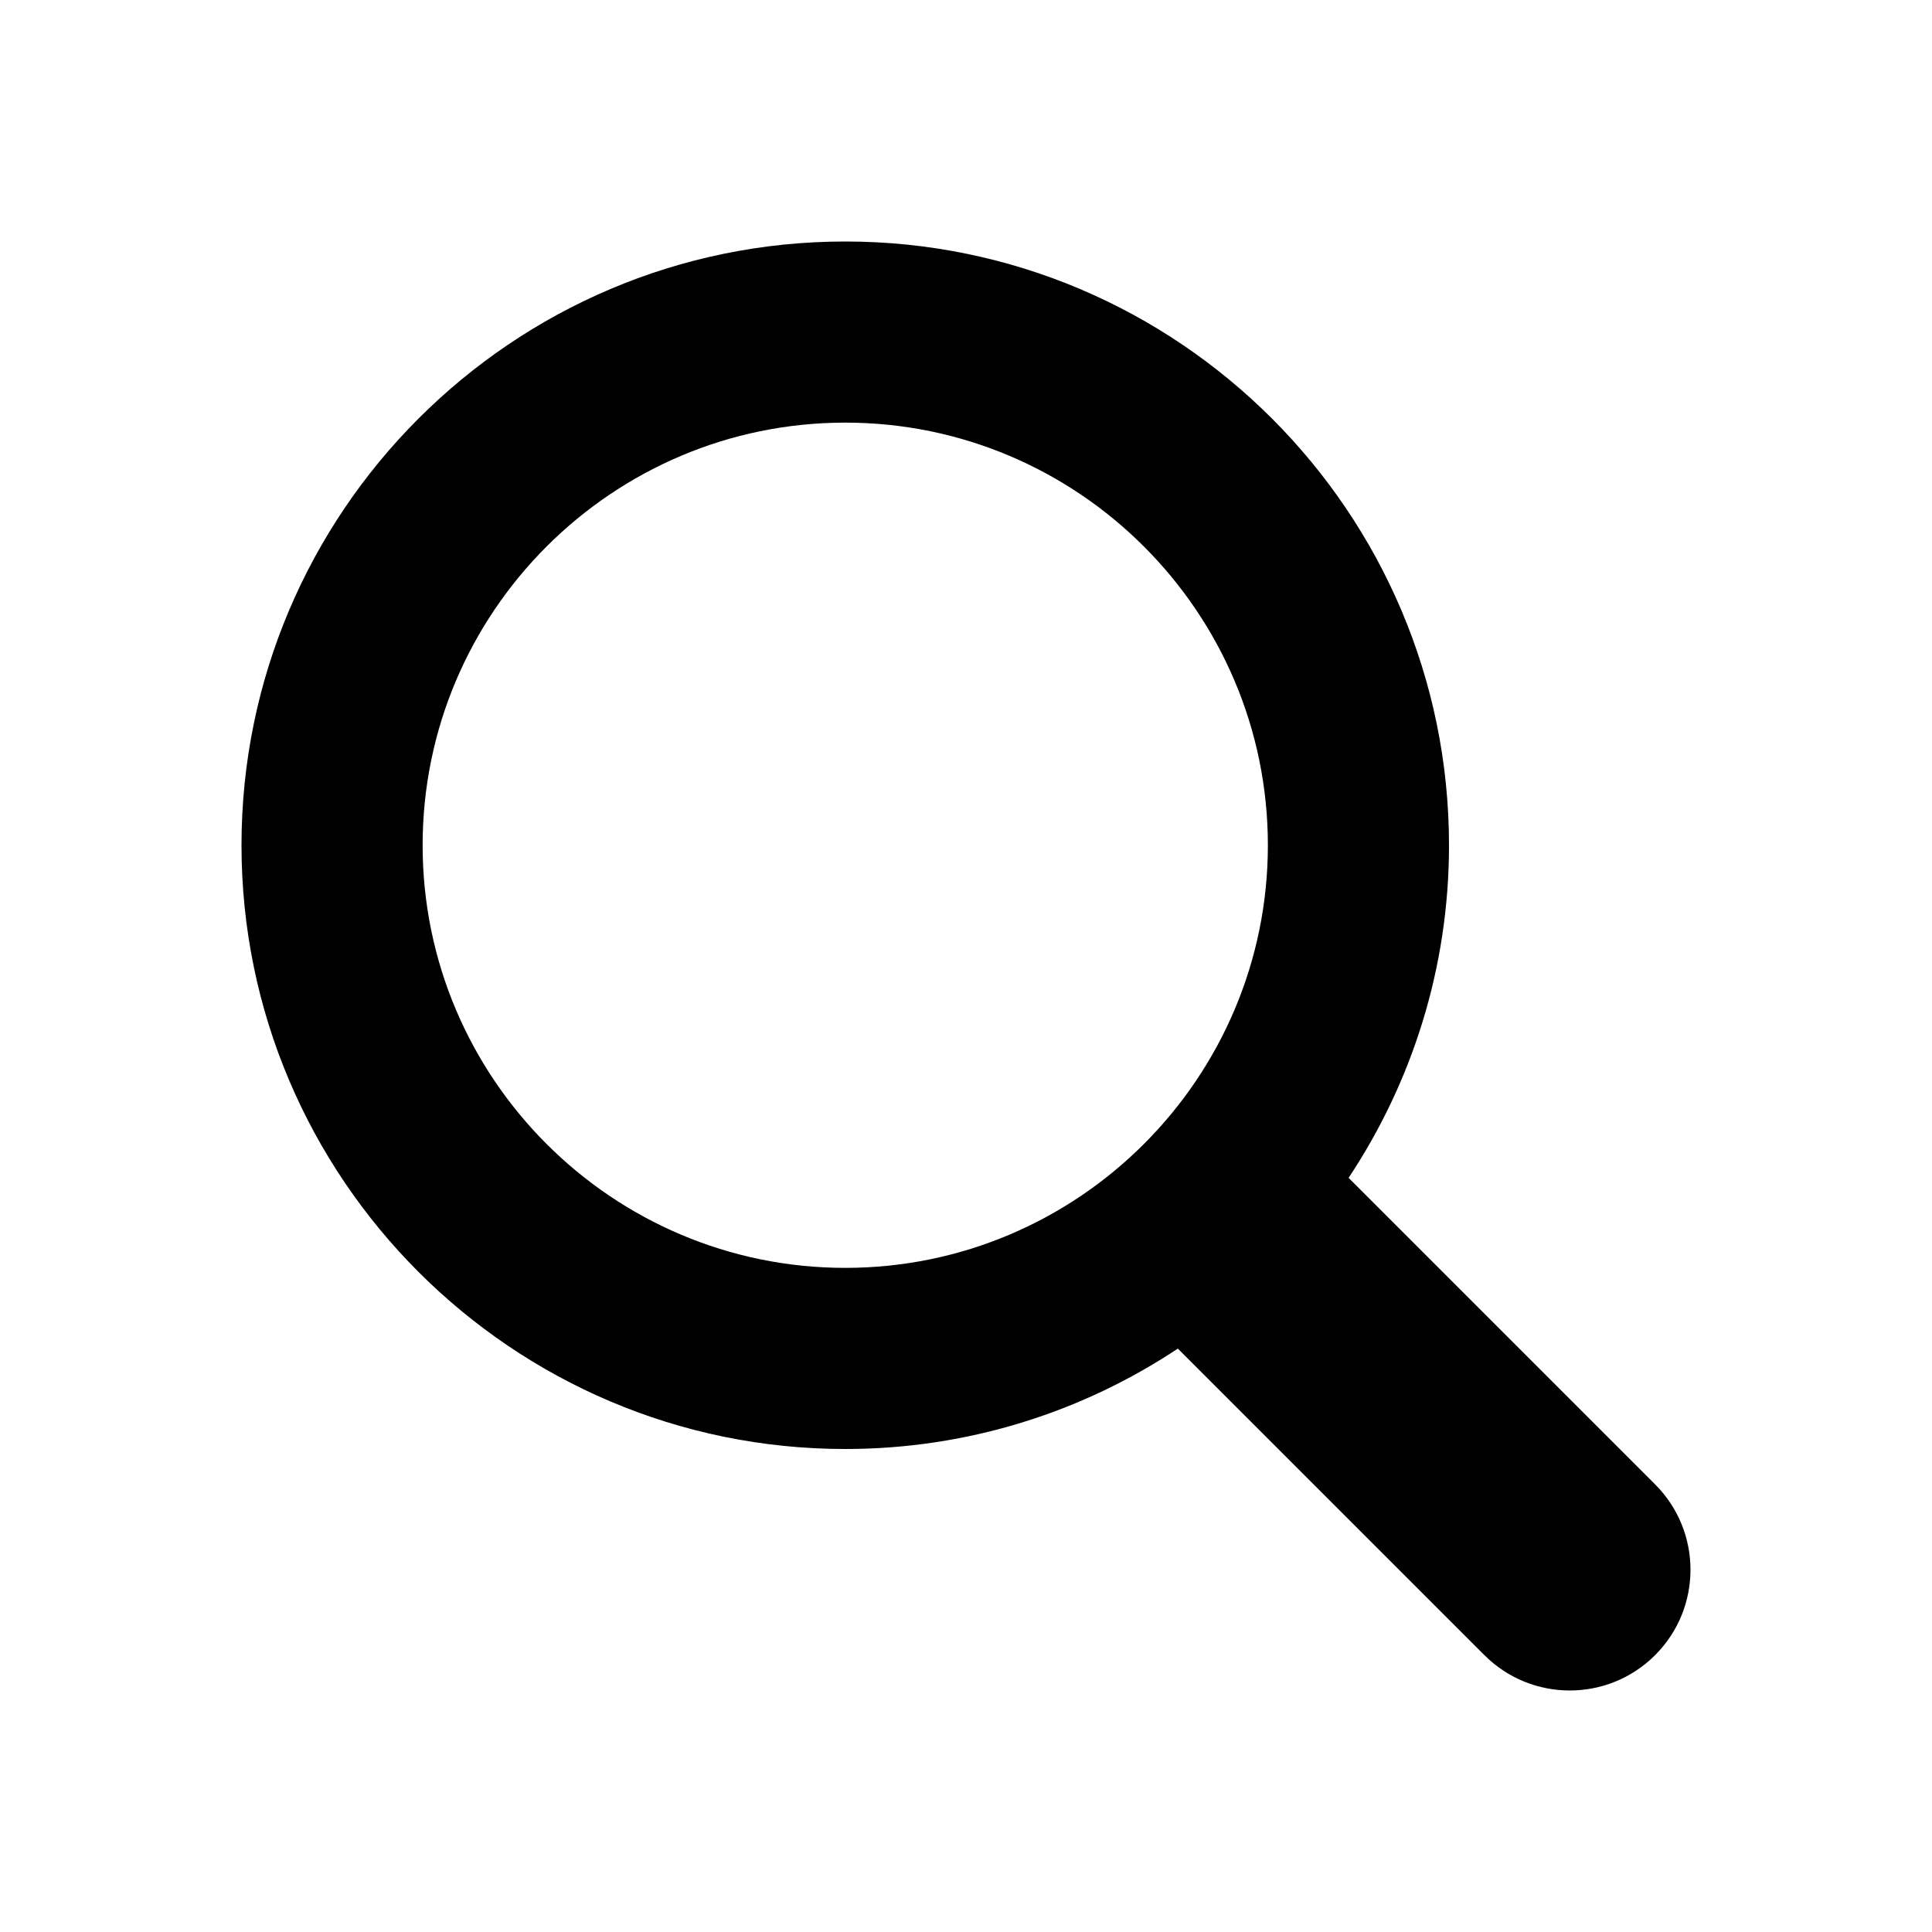
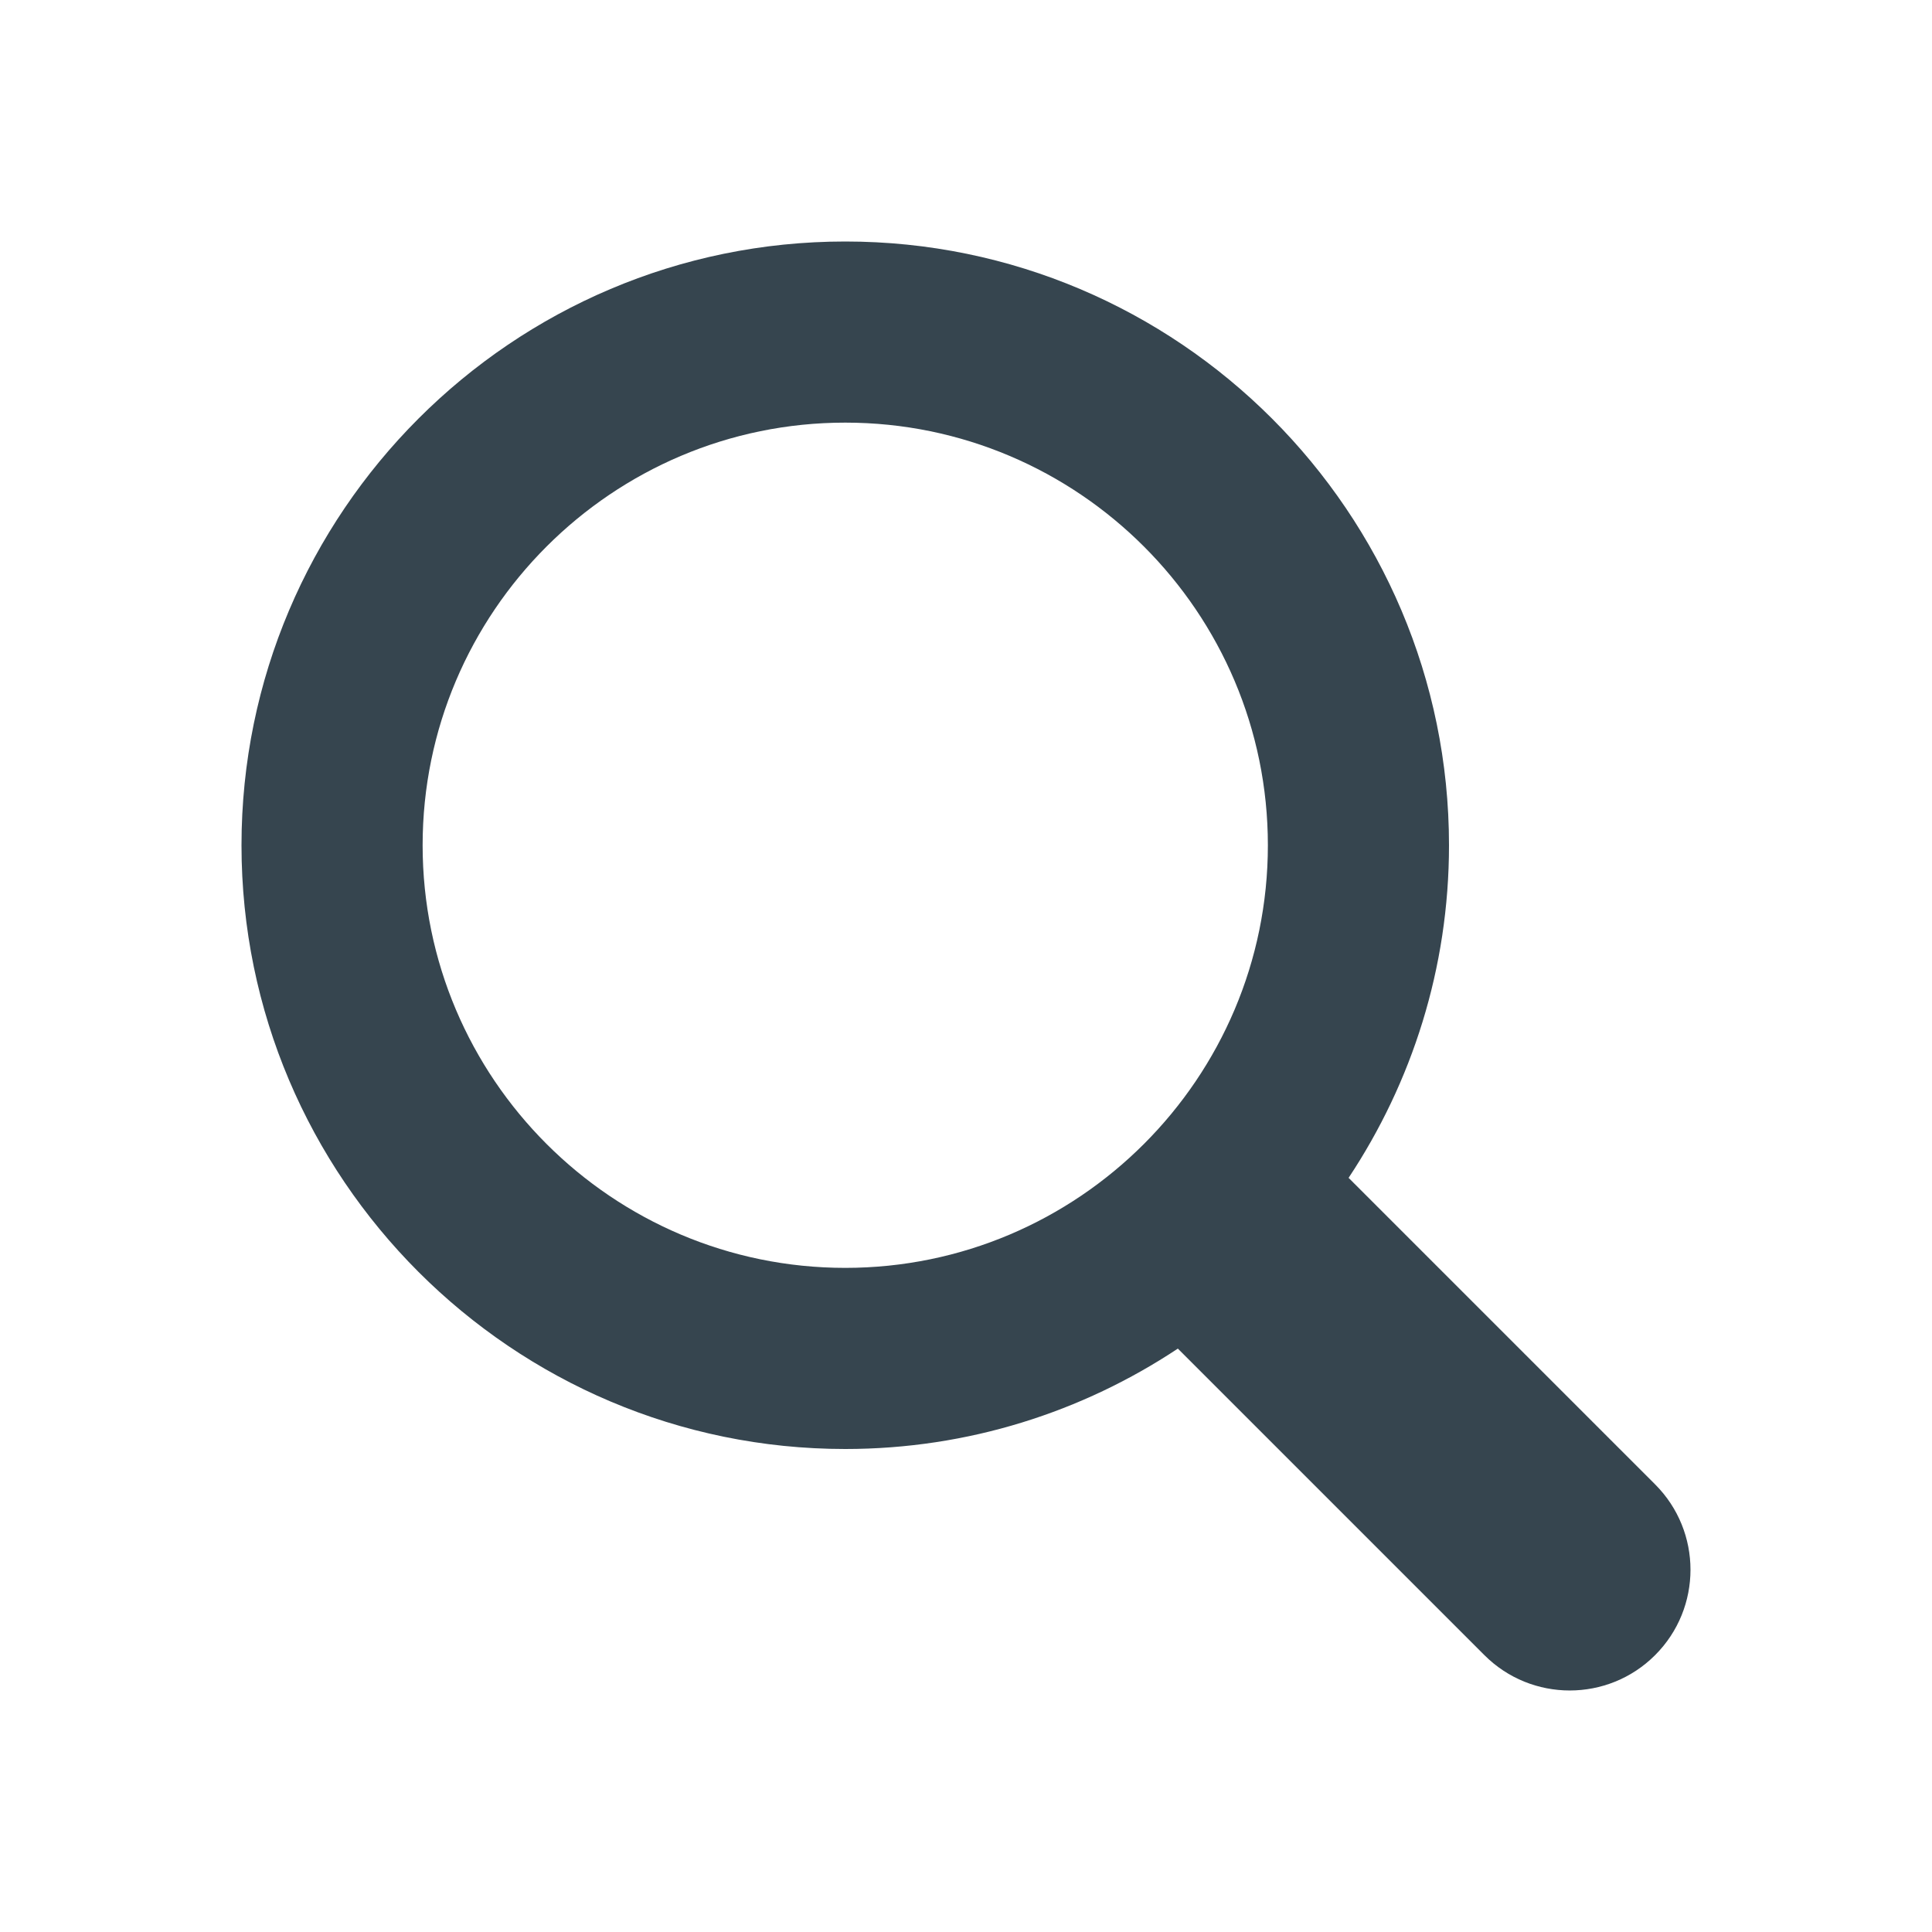
<svg xmlns="http://www.w3.org/2000/svg" enable-background="new 0 0 32 32" id="Glyph" version="1.1" viewBox="0 0 32 32" xml:space="preserve">
-   <path d="M27.414,24.586l-5.077-5.077C23.386,17.928,24,16.035,24,14c0-5.514-4.486-10-10-10S4,8.486,4,14  s4.486,10,10,10c2.035,0,3.928-0.614,5.509-1.663l5.077,5.077c0.78,0.781,2.048,0.781,2.828,0  C28.195,26.633,28.195,25.367,27.414,24.586z M7,14c0-3.86,3.14-7,7-7s7,3.14,7,7s-3.14,7-7,7S7,17.86,7,14z" id="XMLID_223_" />
+   <path d="M27.414,24.586l-5.077-5.077C23.386,17.928,24,16.035,24,14c0-5.514-4.486-10-10-10S4,8.486,4,14  s4.486,10,10,10c2.035,0,3.928-0.614,5.509-1.663l5.077,5.077c0.78,0.781,2.048,0.781,2.828,0  C28.195,26.633,28.195,25.367,27.414,24.586z M7,14c0-3.86,3.14-7,7-7s7,3.14,7,7s-3.14,7-7,7S7,17.86,7,14z" id="XMLID_223_" fill="#36454F" />
</svg>
